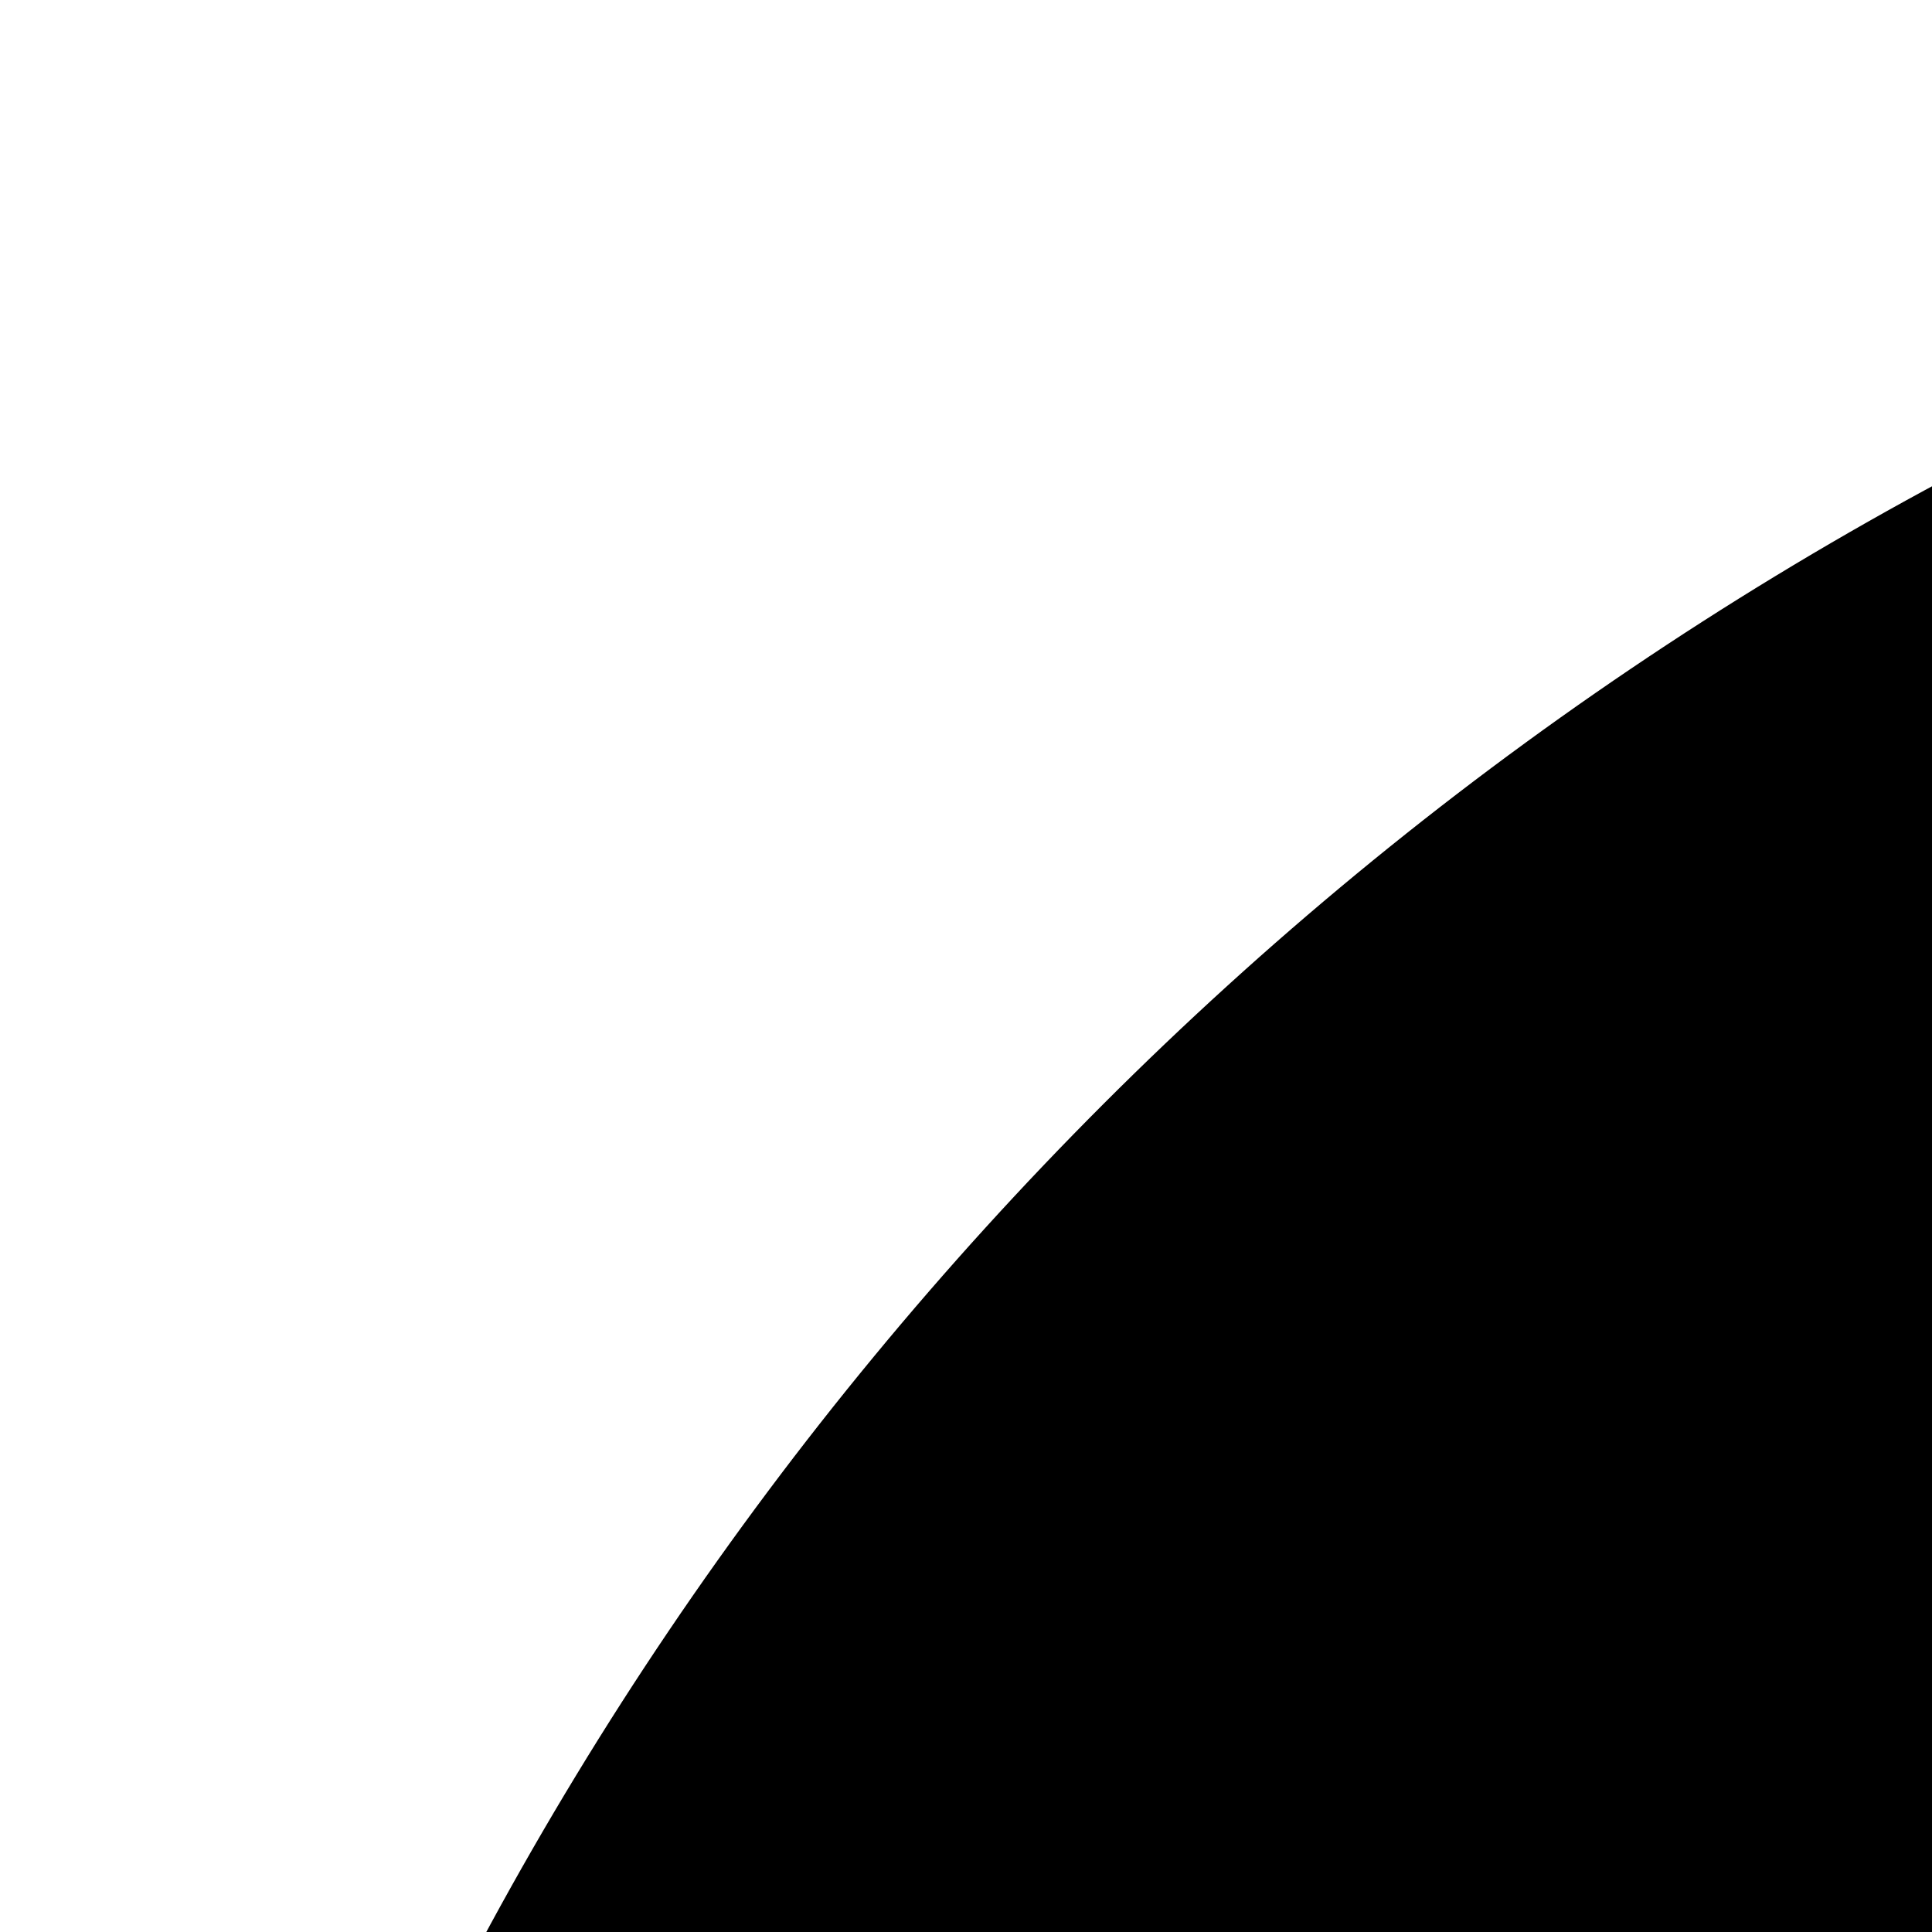
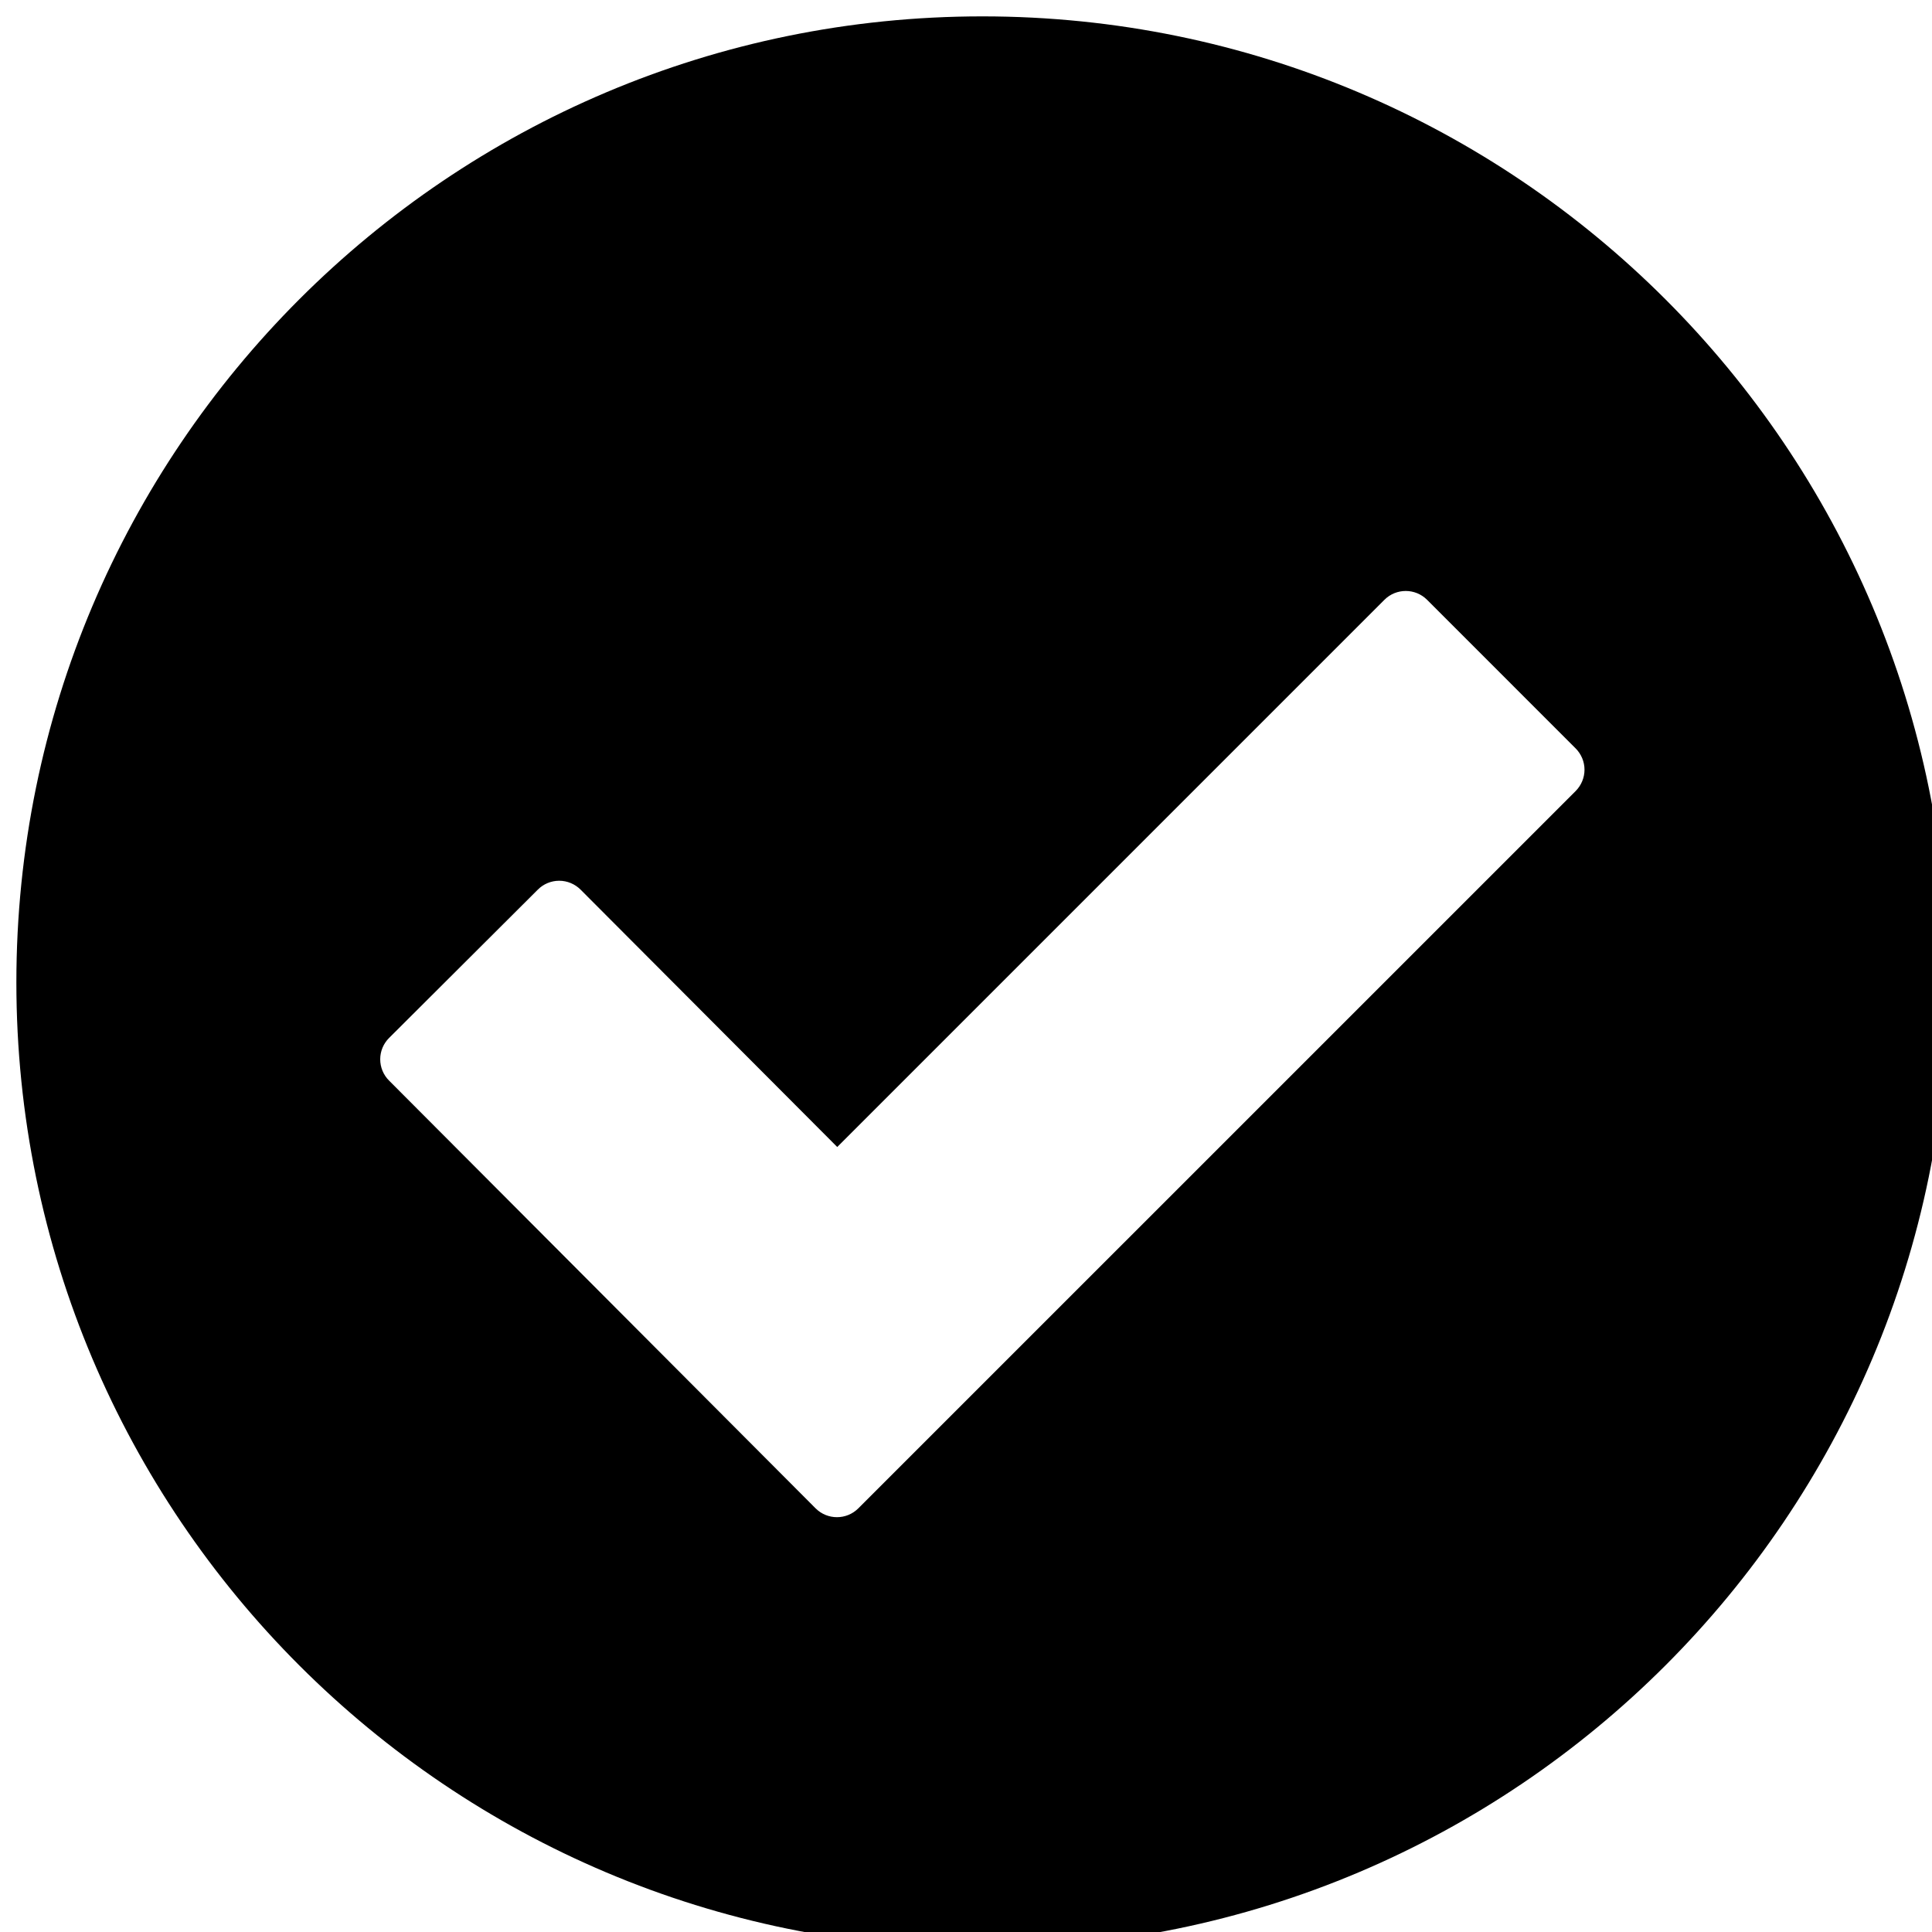
- <svg xmlns="http://www.w3.org/2000/svg" width="24" height="24">
+ <svg xmlns="http://www.w3.org/2000/svg">
  <path d="M45 .75C20.561.75.75 20.562.75 45S20.561 89.25 45 89.25c24.438 0 44.25-19.812 44.25-44.25S69.438.75 45 .75zm27.176 35.486l-32.86 32.859a1.385 1.385 0 0 1-1.956-.002L17.822 49.499a1.378 1.378 0 0 1 .002-1.954l6.816-6.797c.258-.258.609-.403.975-.403h.002c.365 0 .717.147.977.406l11.758 11.79 25.064-25.065a1.382 1.382 0 0 1 1.955 0l6.805 6.806c.258.259.406.61.406.977 0 .366-.148.718-.406.977z" />
</svg>
